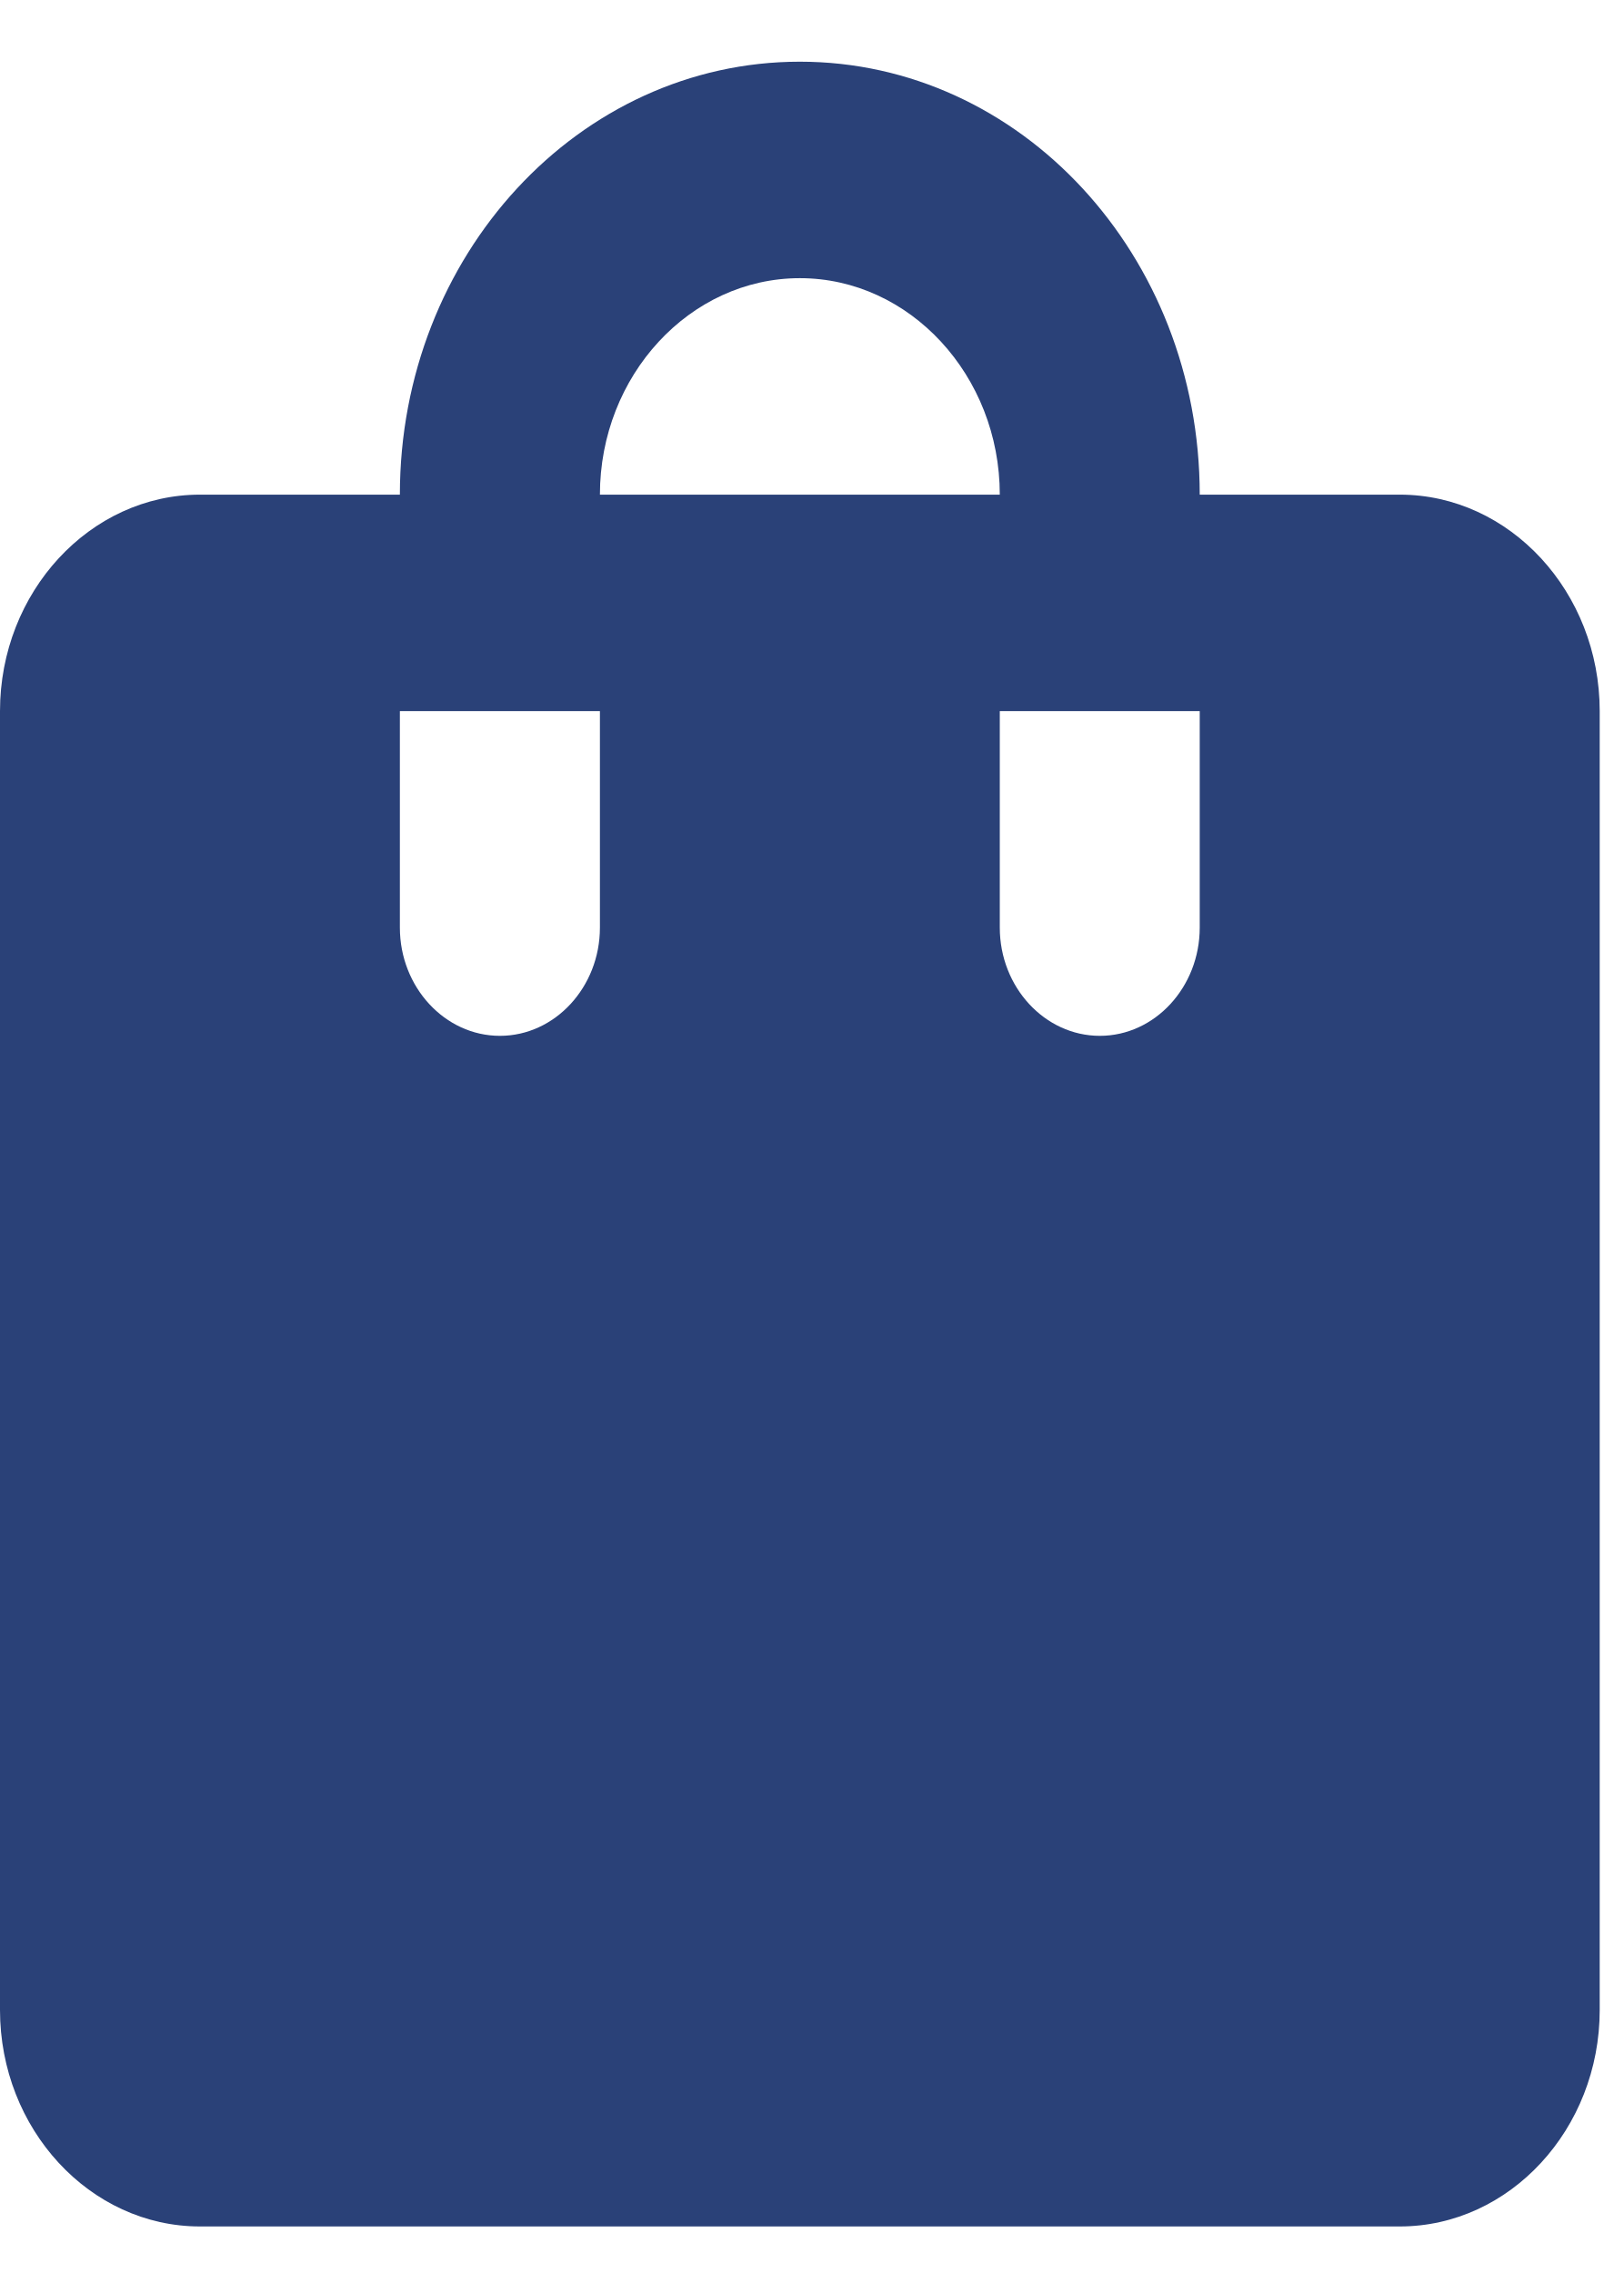
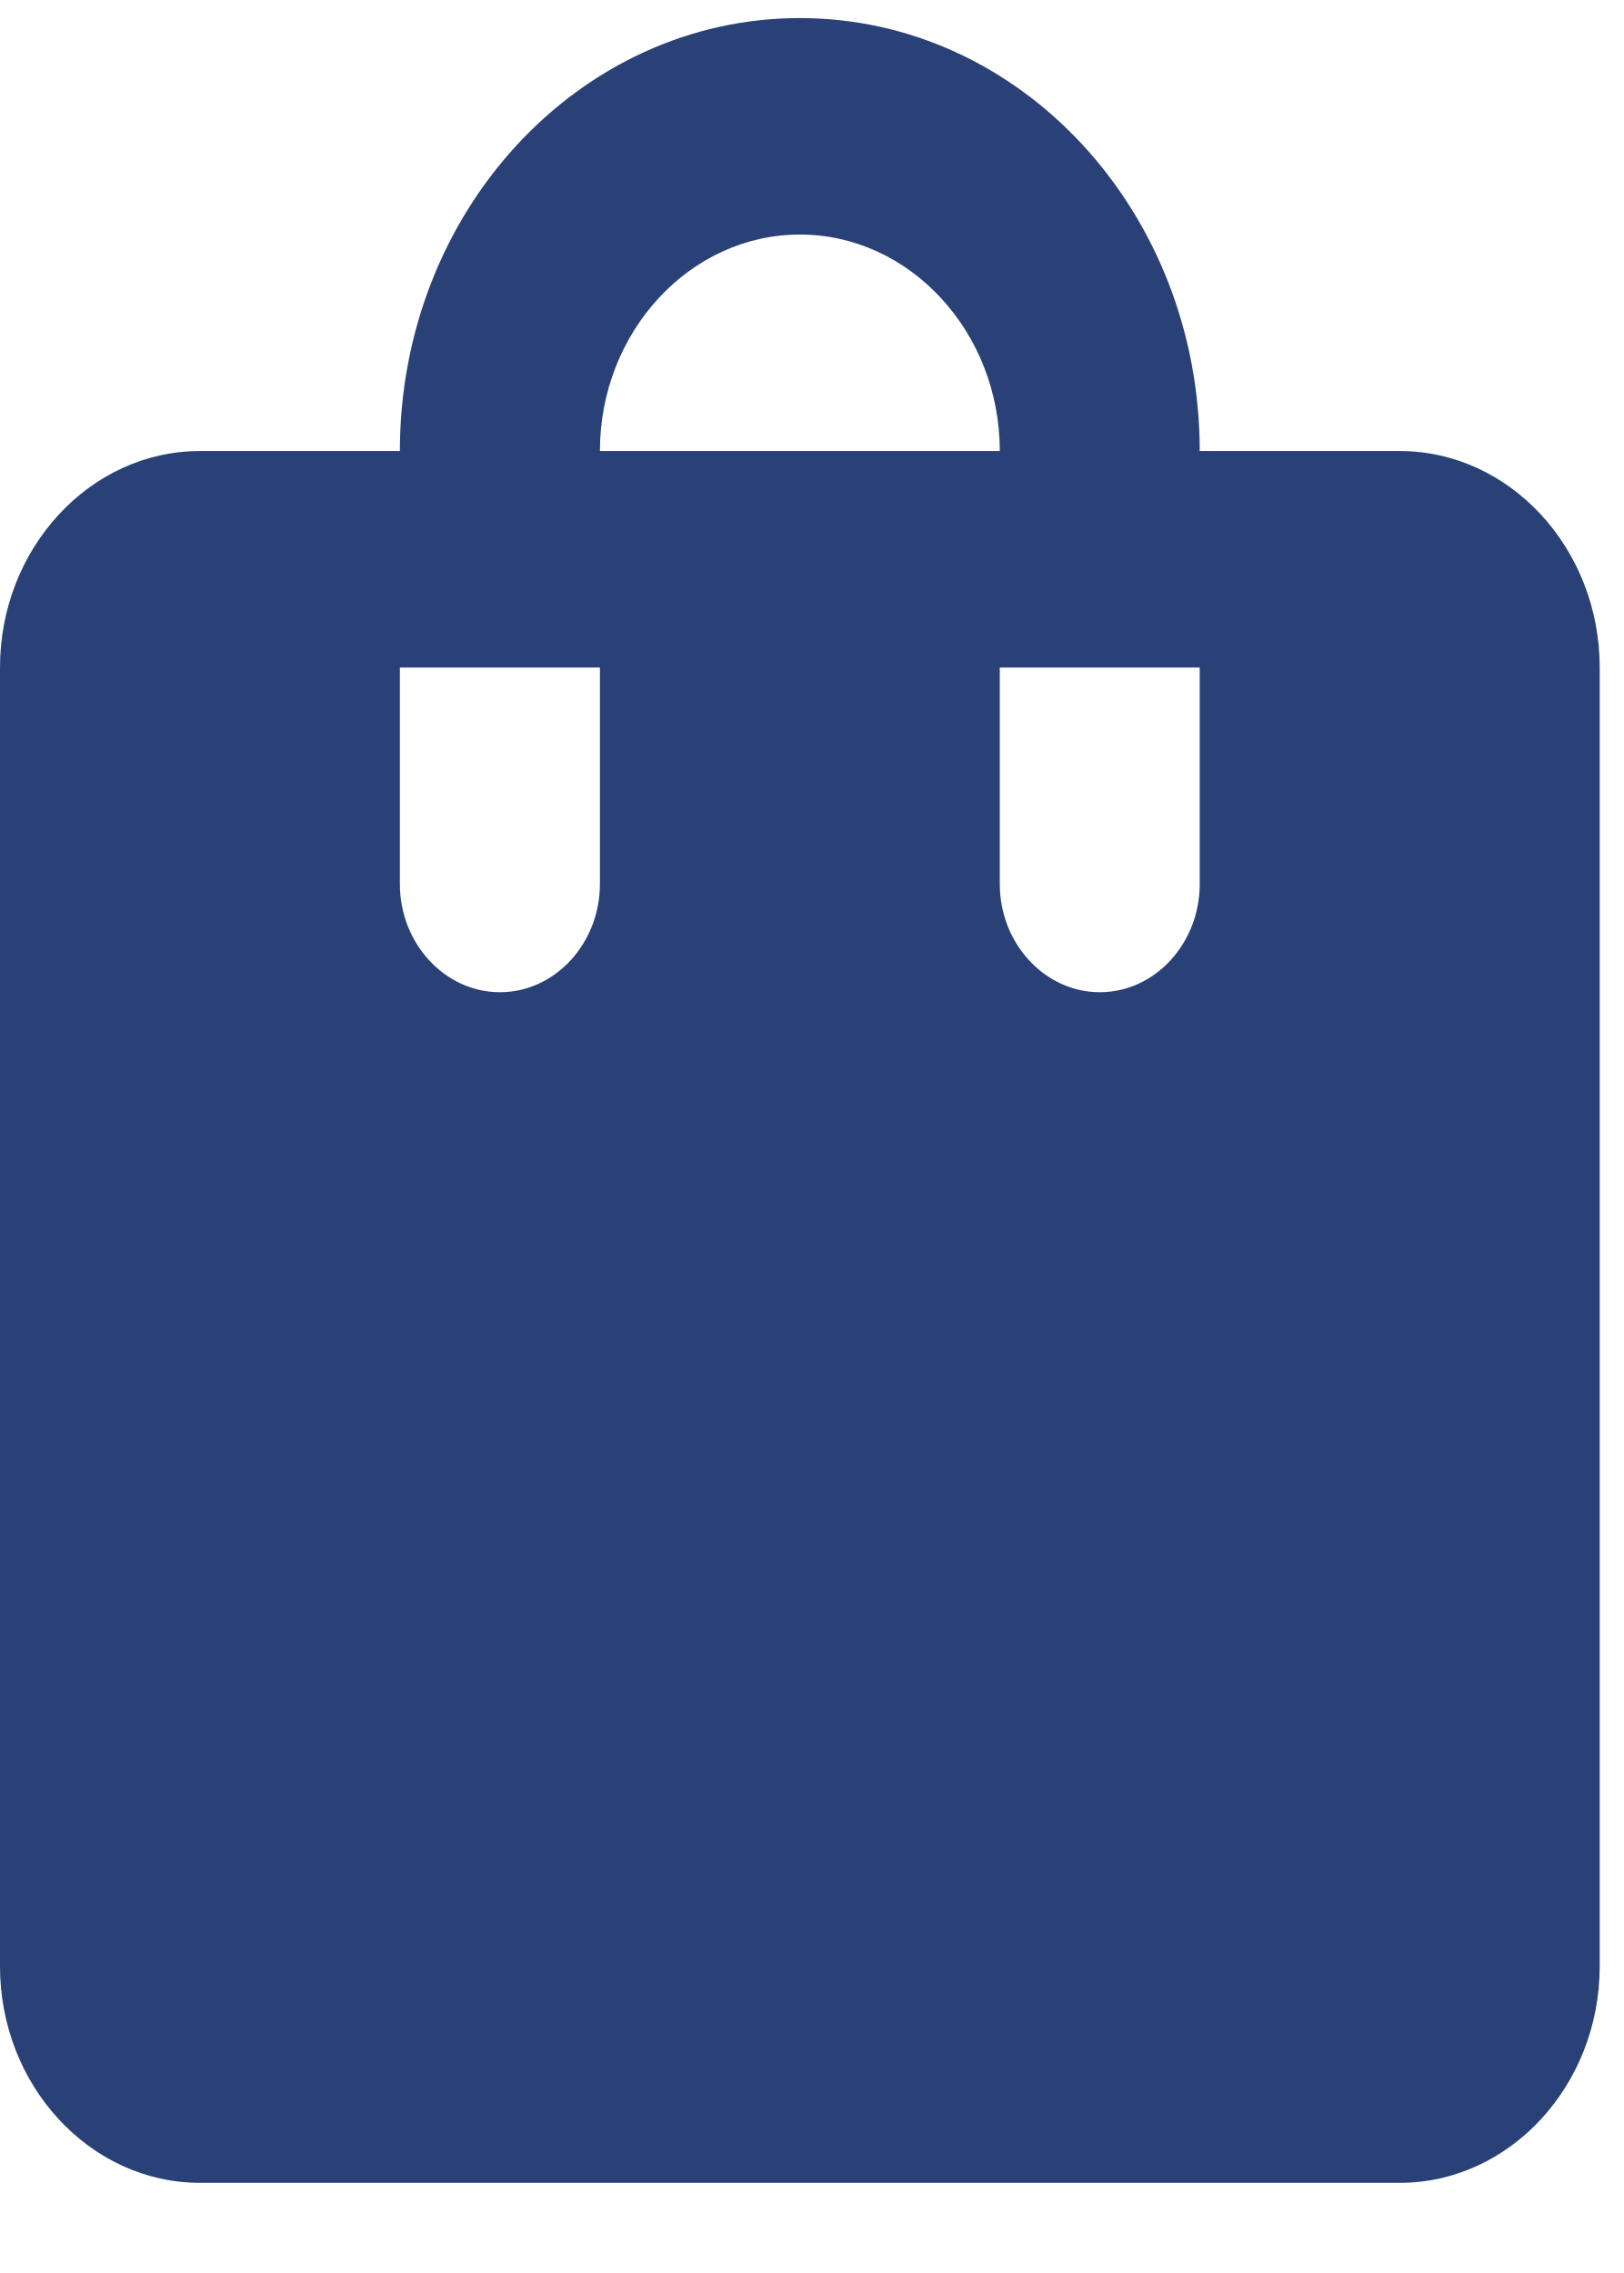
<svg xmlns="http://www.w3.org/2000/svg" width="15" height="21" viewBox="0 0 15 21" fill="none">
-   <path d="M12.931 4.57H11.083C11.083 2.36 9.43 0.57 7.389 0.57C5.348 0.57 3.694 2.36 3.694 4.57H1.847C0.831 4.57 0 5.47 0 6.57V18.57C0 19.67 0.831 20.57 1.847 20.57H12.931C13.947 20.57 14.778 19.67 14.778 18.57V6.57C14.778 5.47 13.947 4.57 12.931 4.57ZM5.542 8.57C5.542 9.12 5.126 9.57 4.618 9.57C4.11 9.57 3.694 9.12 3.694 8.57V6.57H5.542V8.57ZM7.389 2.57C8.405 2.57 9.236 3.47 9.236 4.57H5.542C5.542 3.47 6.373 2.57 7.389 2.57ZM11.083 8.57C11.083 9.12 10.668 9.57 10.16 9.57C9.652 9.57 9.236 9.12 9.236 8.57V6.57H11.083V8.57Z" fill="#2A4178" />
+   <path d="M12.931 4.167H11.083C11.083 1.957 9.43 0.167 7.389 0.167C5.348 0.167 3.694 1.957 3.694 4.167H1.847C0.831 4.167 0 5.067 0 6.167V18.167C0 19.267 0.831 20.167 1.847 20.167H12.931C13.947 20.167 14.778 19.267 14.778 18.167V6.167C14.778 5.067 13.947 4.167 12.931 4.167ZM5.542 8.167C5.542 8.717 5.126 9.167 4.618 9.167C4.11 9.167 3.694 8.717 3.694 8.167V6.167H5.542V8.167ZM7.389 2.167C8.405 2.167 9.236 3.067 9.236 4.167H5.542C5.542 3.067 6.373 2.167 7.389 2.167ZM11.083 8.167C11.083 8.717 10.668 9.167 10.16 9.167C9.652 9.167 9.236 8.717 9.236 8.167V6.167H11.083V8.167Z" fill="#2A4178" />
</svg>
